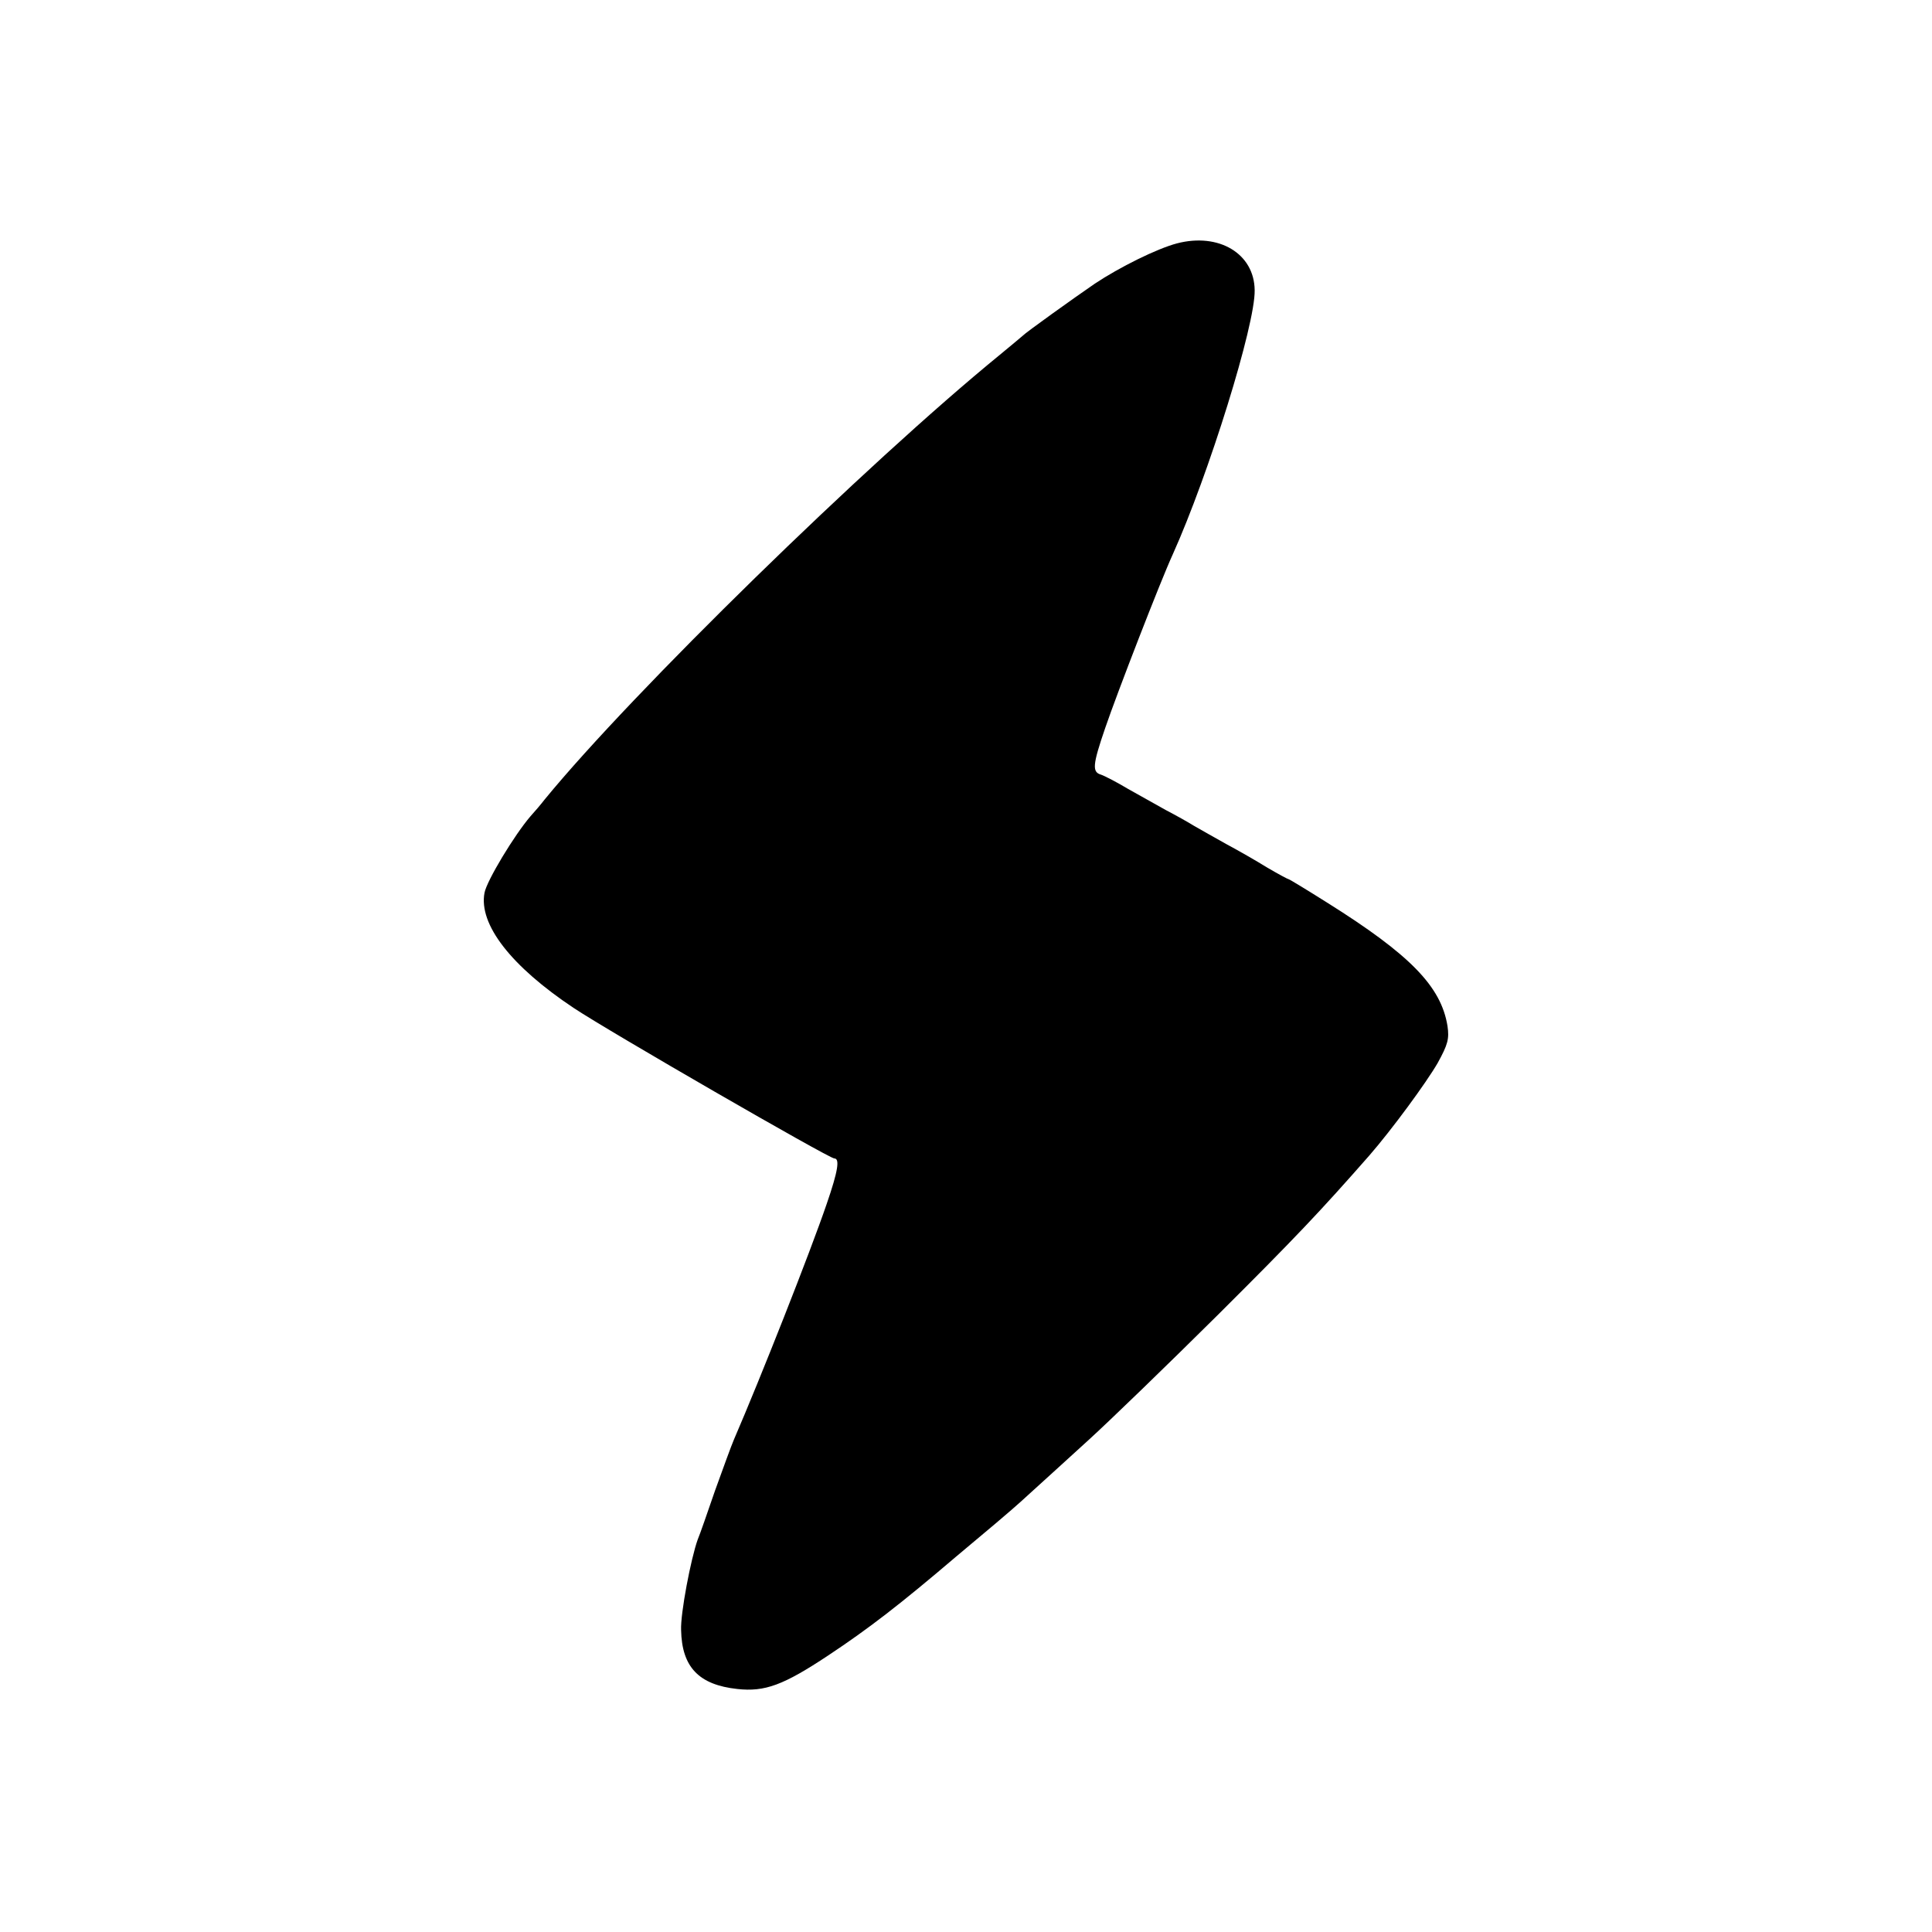
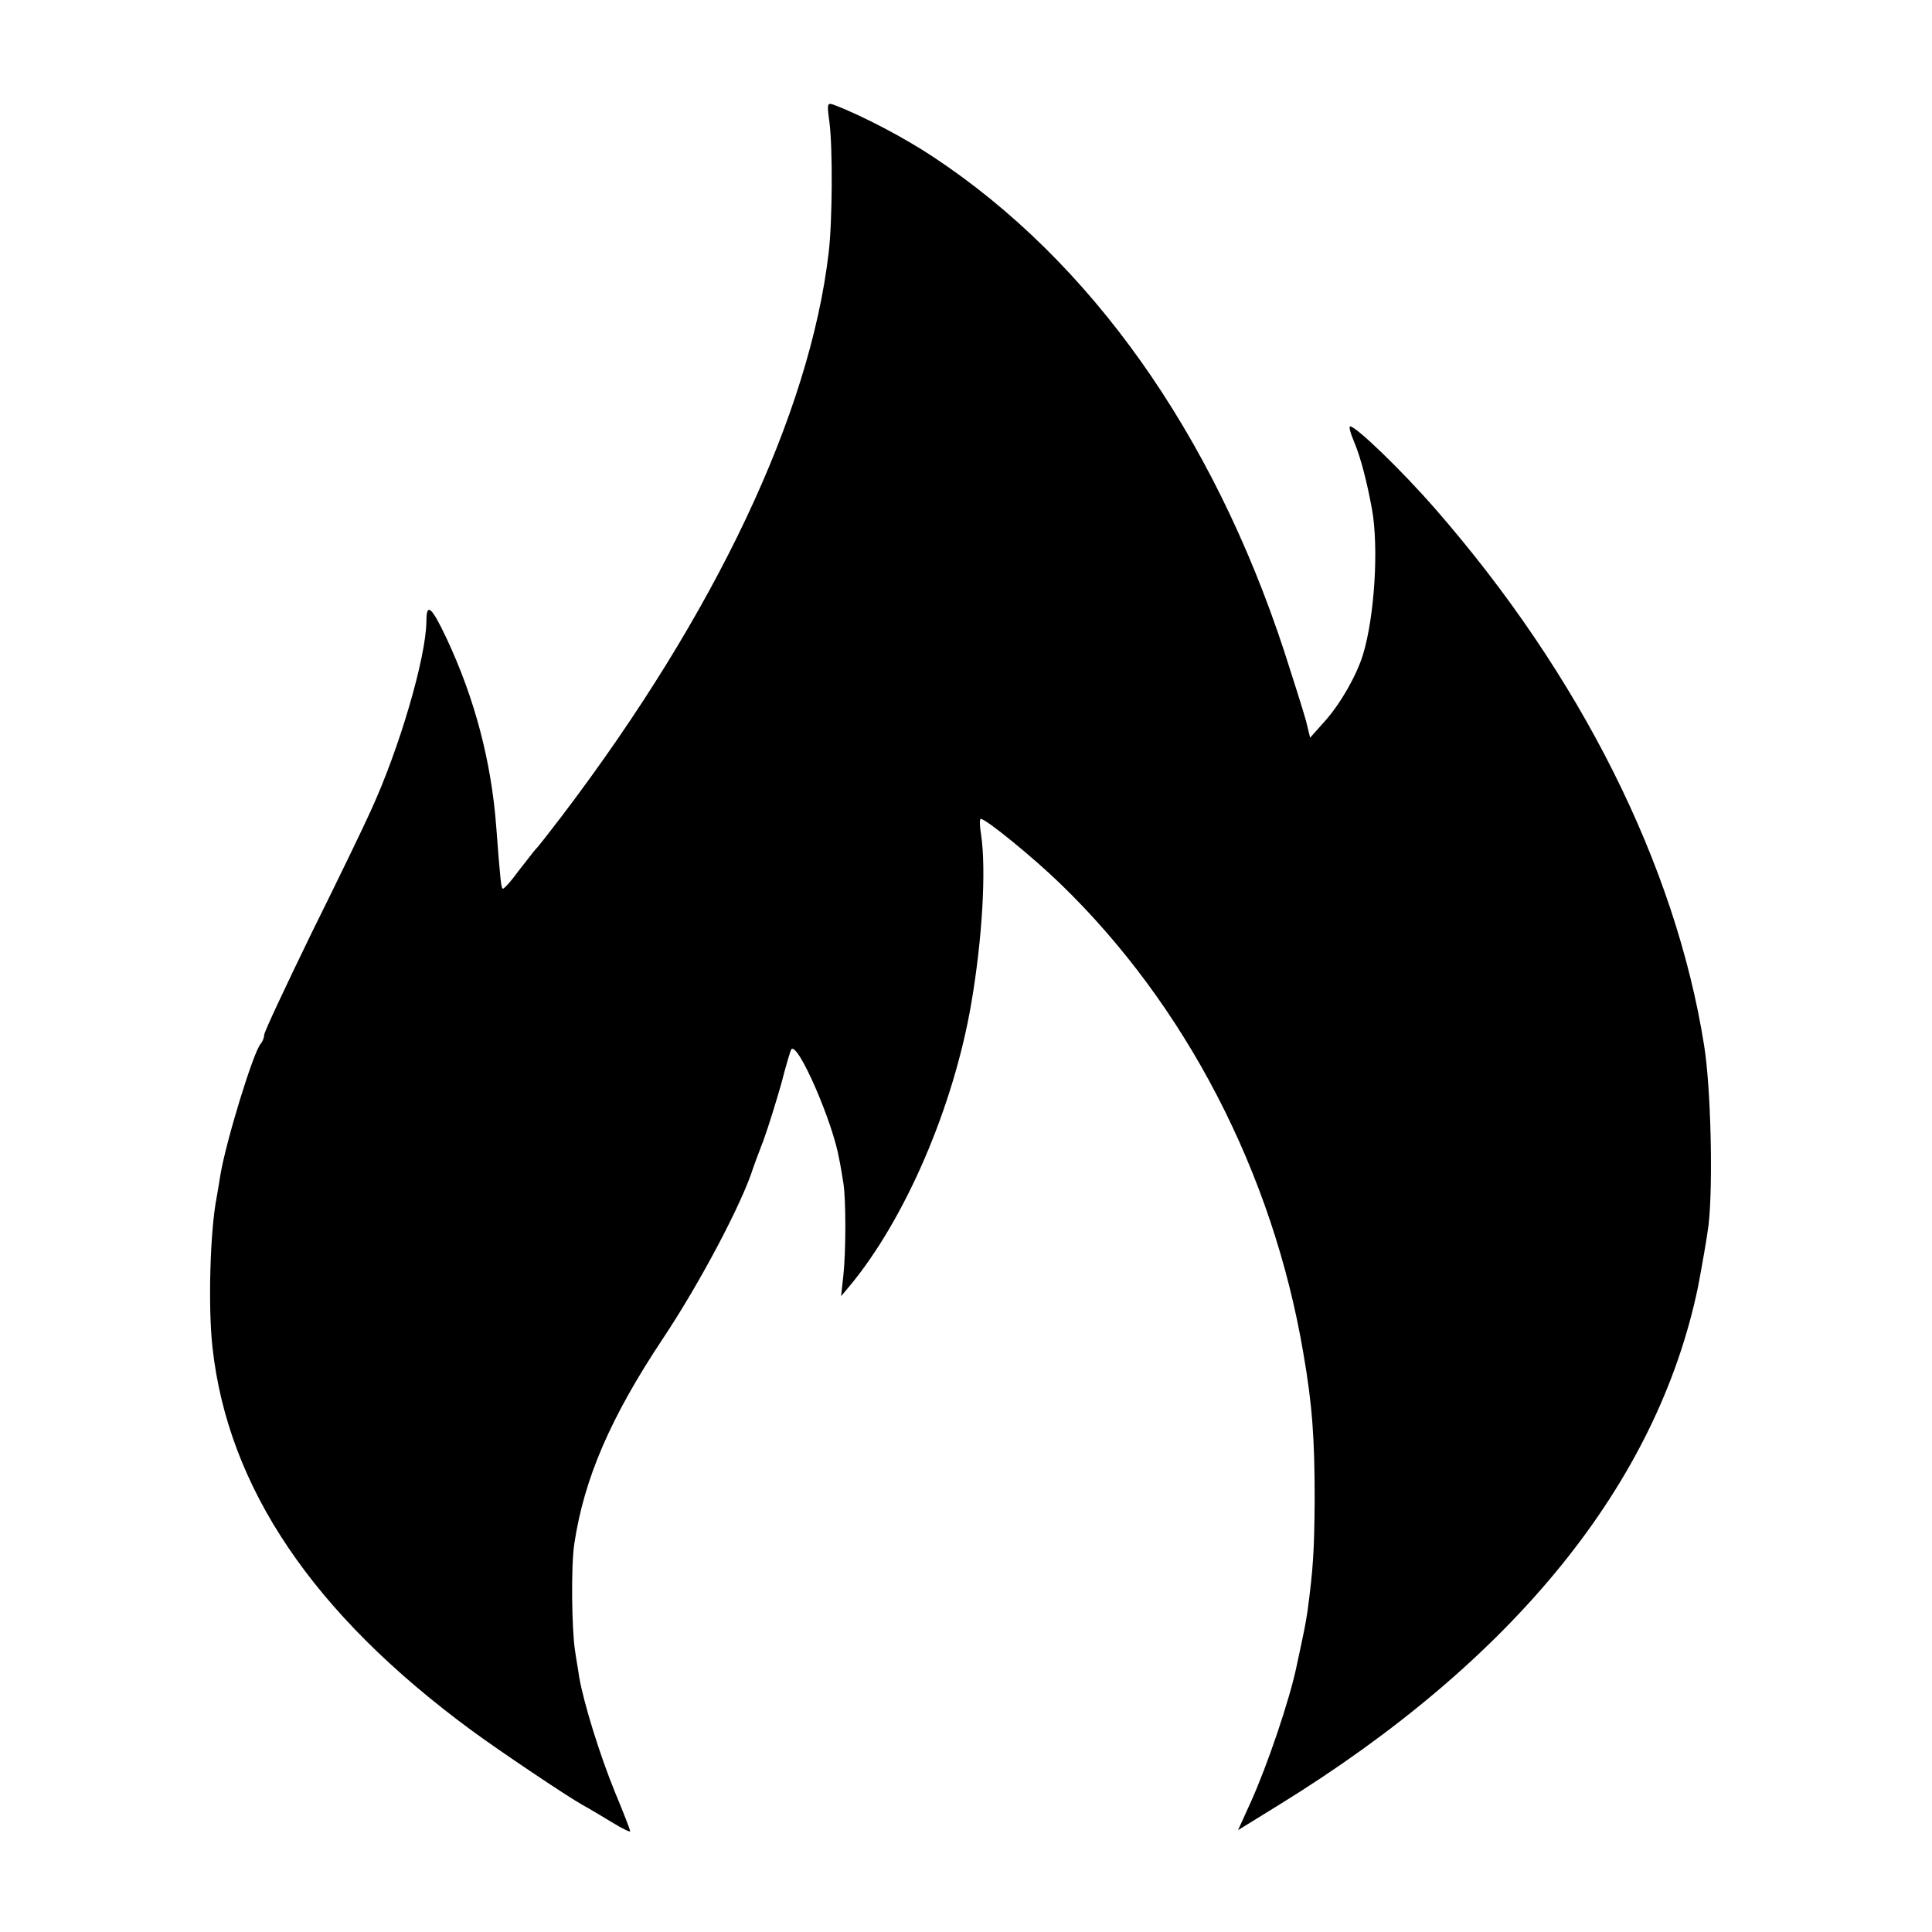
<svg xmlns="http://www.w3.org/2000/svg" version="1.0" width="512pt" height="512pt" viewBox="0 0 512 512" preserveAspectRatio="xMidYMid meet">
  <g transform="translate(0,512) scale(0.1,-0.1)" fill="#000000" stroke="none">
-     <path d="M3119 4475 c-53 -14 -152 -63 -218 -107 -54 -37 -184 -130 -191 -138 -3 -3 -30 -25 -60 -50 -355 -290 -974 -895 -1206 -1178 -10 -13 -27 -33 -38 -45 -43 -50 -116 -171 -122 -203 -16 -84 71 -195 236 -305 93 -62 677 -399 691 -399 15 0 10 -33 -20 -120 -44 -129 -176 -463 -246 -625 -7 -16 -29 -77 -50 -135 -20 -58 -40 -116 -46 -130 -18 -50 -46 -196 -44 -240 2 -98 47 -145 149 -156 73 -8 122 10 241 89 107 71 190 135 339 262 39 33 87 73 106 89 19 16 60 51 90 79 30 27 100 91 155 141 55 50 208 198 340 329 208 207 275 278 404 425 60 69 151 193 181 245 27 49 31 64 26 98 -17 105 -99 189 -319 327 -54 34 -100 62 -102 62 -2 0 -28 14 -57 31 -29 18 -78 46 -108 62 -30 17 -68 38 -85 48 -16 10 -50 29 -75 42 -25 14 -70 39 -100 56 -30 18 -63 35 -72 38 -24 7 -23 25 11 124 31 91 146 388 179 460 95 211 219 609 217 700 -1 97 -95 153 -206 124z" />
+     <path d="M2198 4797 c9 -68 8 -265 -2 -347 -50 -427 -300 -956 -705 -1490 -36 -47 -67 -87 -71 -90 -3 -3 -23 -29 -45 -57 -21 -29 -41 -51 -43 -48 -4 4 -6 20 -17 165 -13 172 -57 339 -131 497 -41 87 -54 97 -54 46 -1 -95 -71 -336 -148 -503 -16 -36 -86 -181 -156 -322 -69 -142 -126 -263 -126 -271 0 -7 -4 -17 -9 -23 -19 -20 -92 -258 -107 -348 -3 -21 -8 -48 -10 -60 -17 -87 -23 -286 -11 -396 41 -373 267 -707 687 -1016 72 -53 255 -176 295 -198 17 -9 51 -30 78 -46 26 -16 47 -26 47 -23 0 4 -18 50 -40 103 -41 100 -83 237 -95 305 -3 22 -9 54 -11 70 -9 56 -11 227 -2 284 26 173 96 335 235 544 98 147 210 359 239 452 2 6 14 39 28 75 13 36 34 104 47 150 12 47 24 87 26 89 17 22 111 -195 127 -291 4 -18 8 -46 11 -63 7 -43 7 -181 0 -245 l-6 -55 21 25 c148 177 277 476 324 751 29 169 40 353 26 447 -4 23 -4 42 -1 42 14 0 141 -104 211 -172 332 -321 563 -766 644 -1244 24 -138 30 -227 30 -389 -1 -136 -4 -183 -19 -295 -6 -38 -6 -39 -29 -146 -19 -91 -78 -264 -121 -359 l-34 -75 107 66 c625 385 1004 853 1112 1374 11 58 24 132 28 165 12 106 6 365 -12 475 -76 479 -329 982 -712 1421 -88 101 -210 219 -226 219 -4 0 1 -19 11 -42 17 -41 33 -102 47 -178 18 -101 7 -283 -24 -385 -17 -55 -59 -129 -100 -175 l-40 -45 -11 45 c-7 25 -33 108 -58 185 -190 578 -513 1033 -928 1308 -78 52 -189 110 -262 138 -21 8 -22 7 -15 -44z" />
  </g>
</svg>
